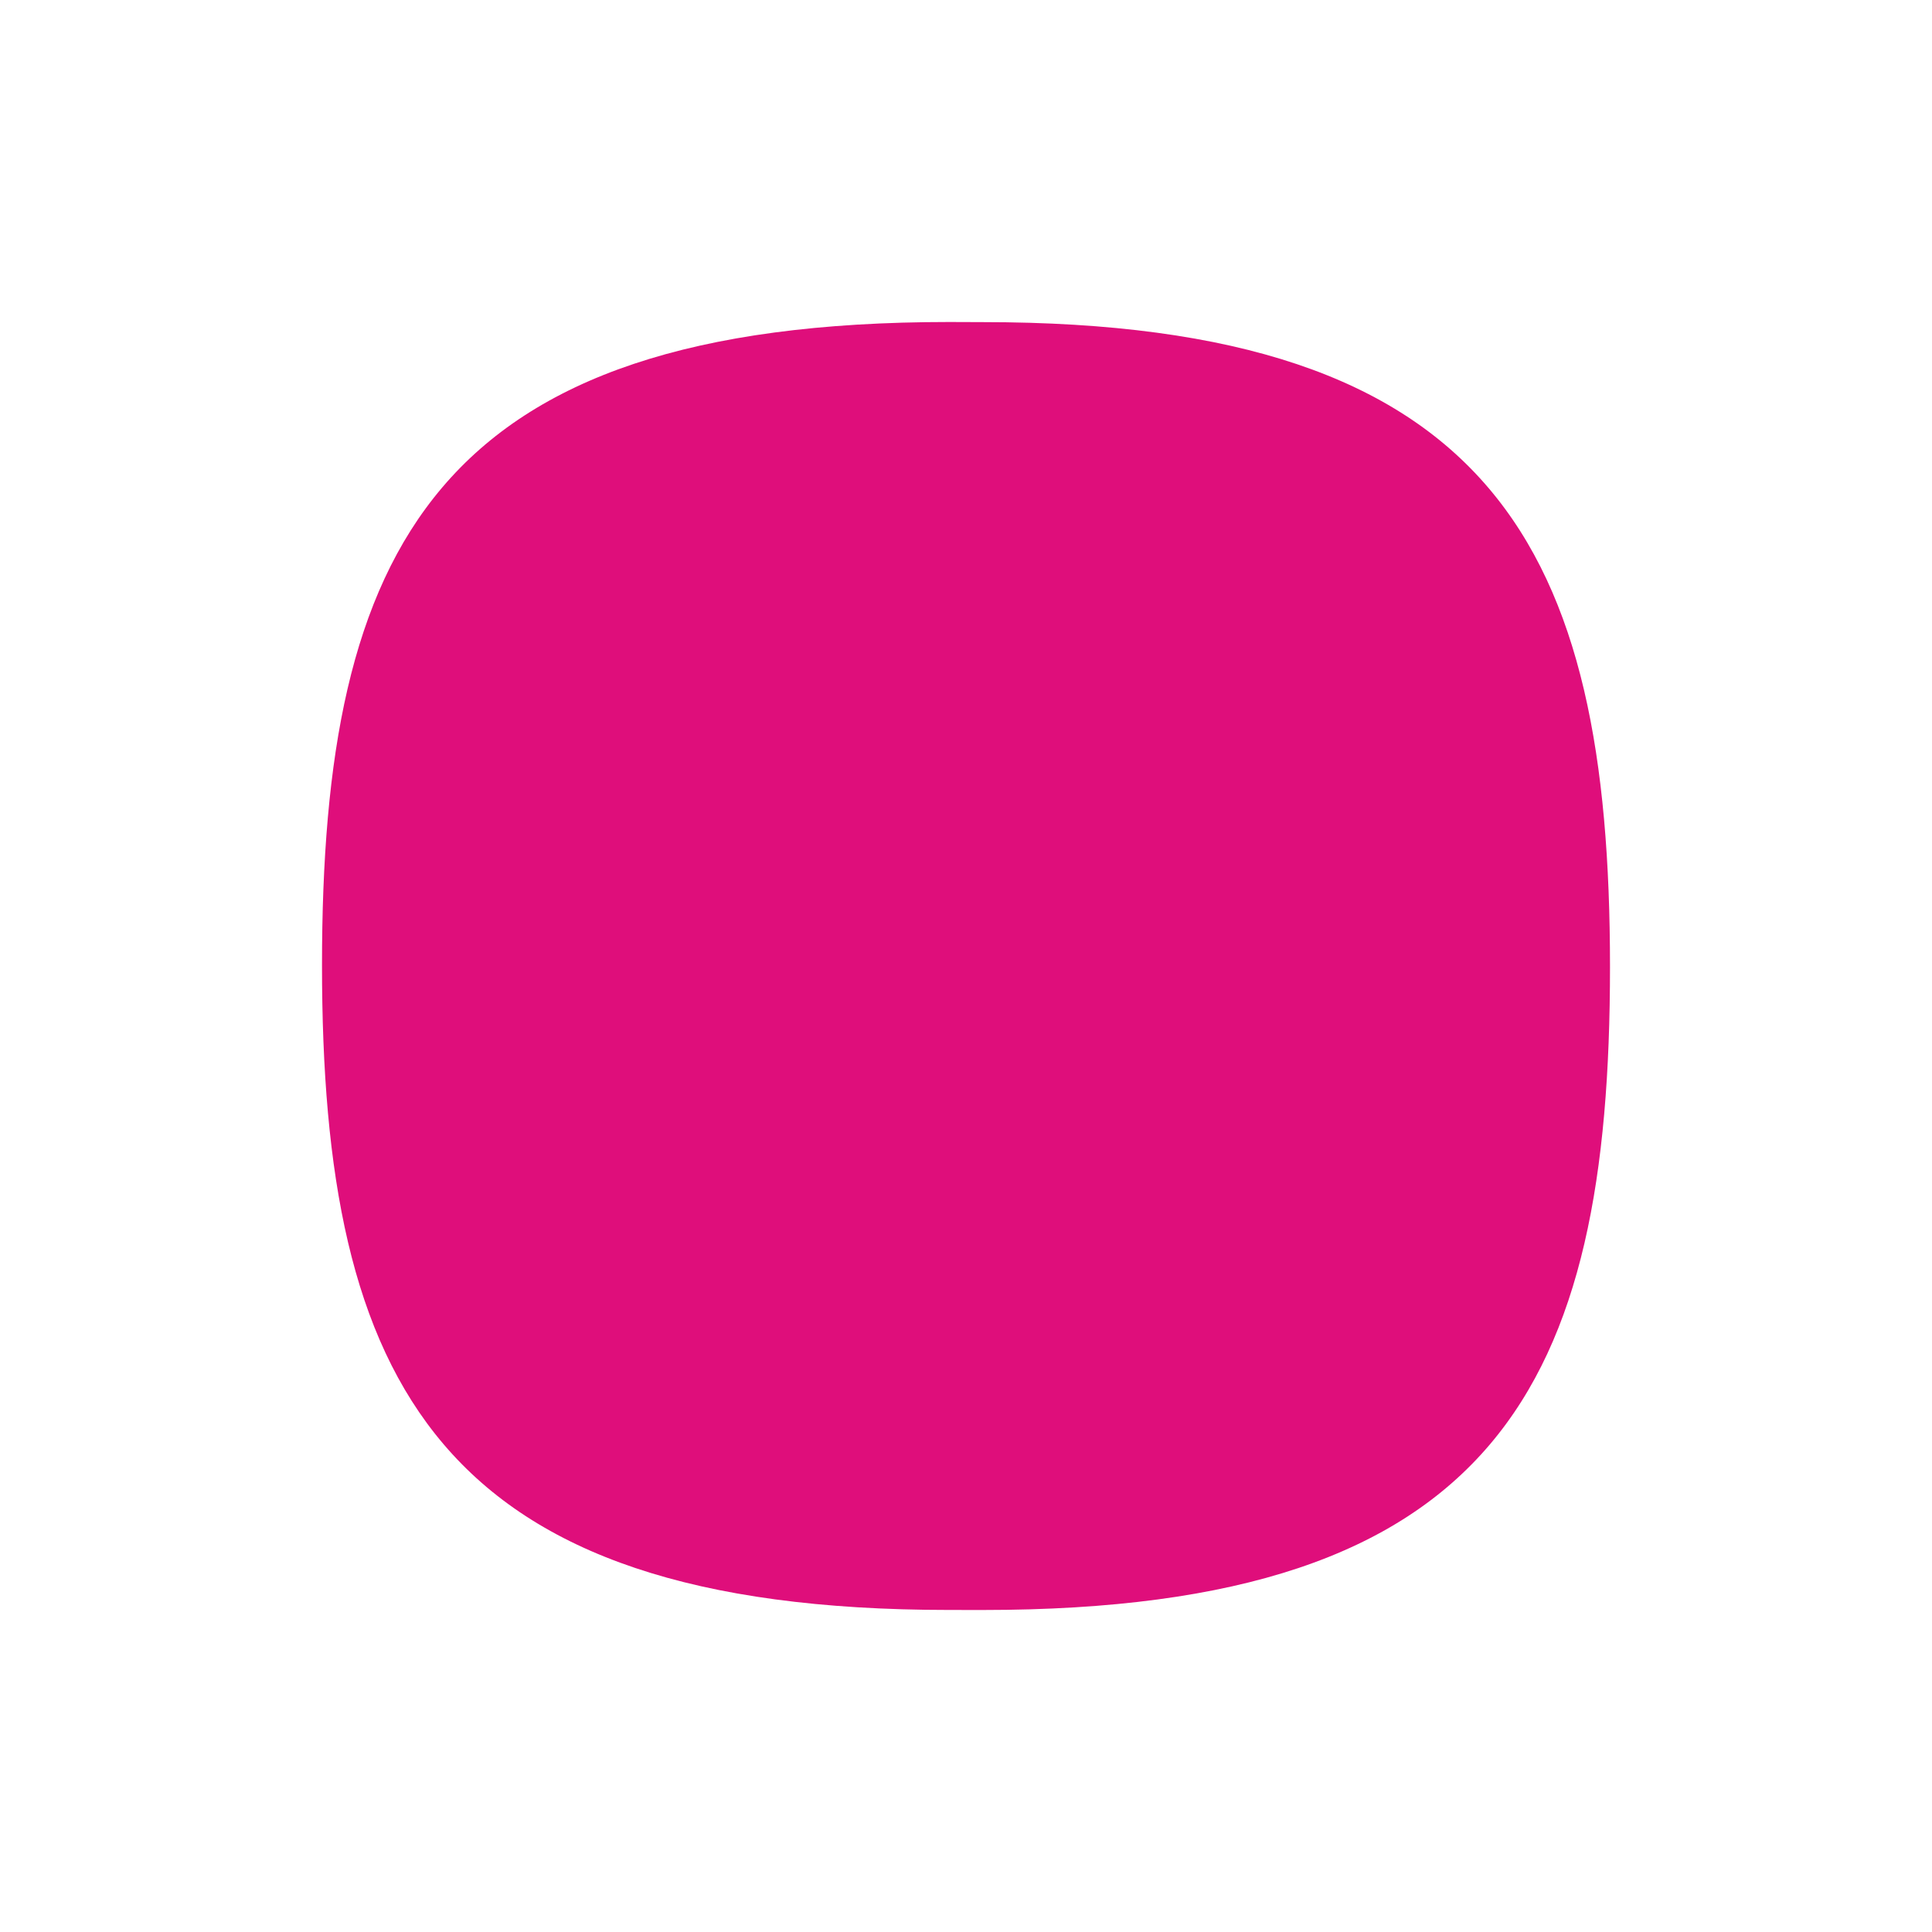
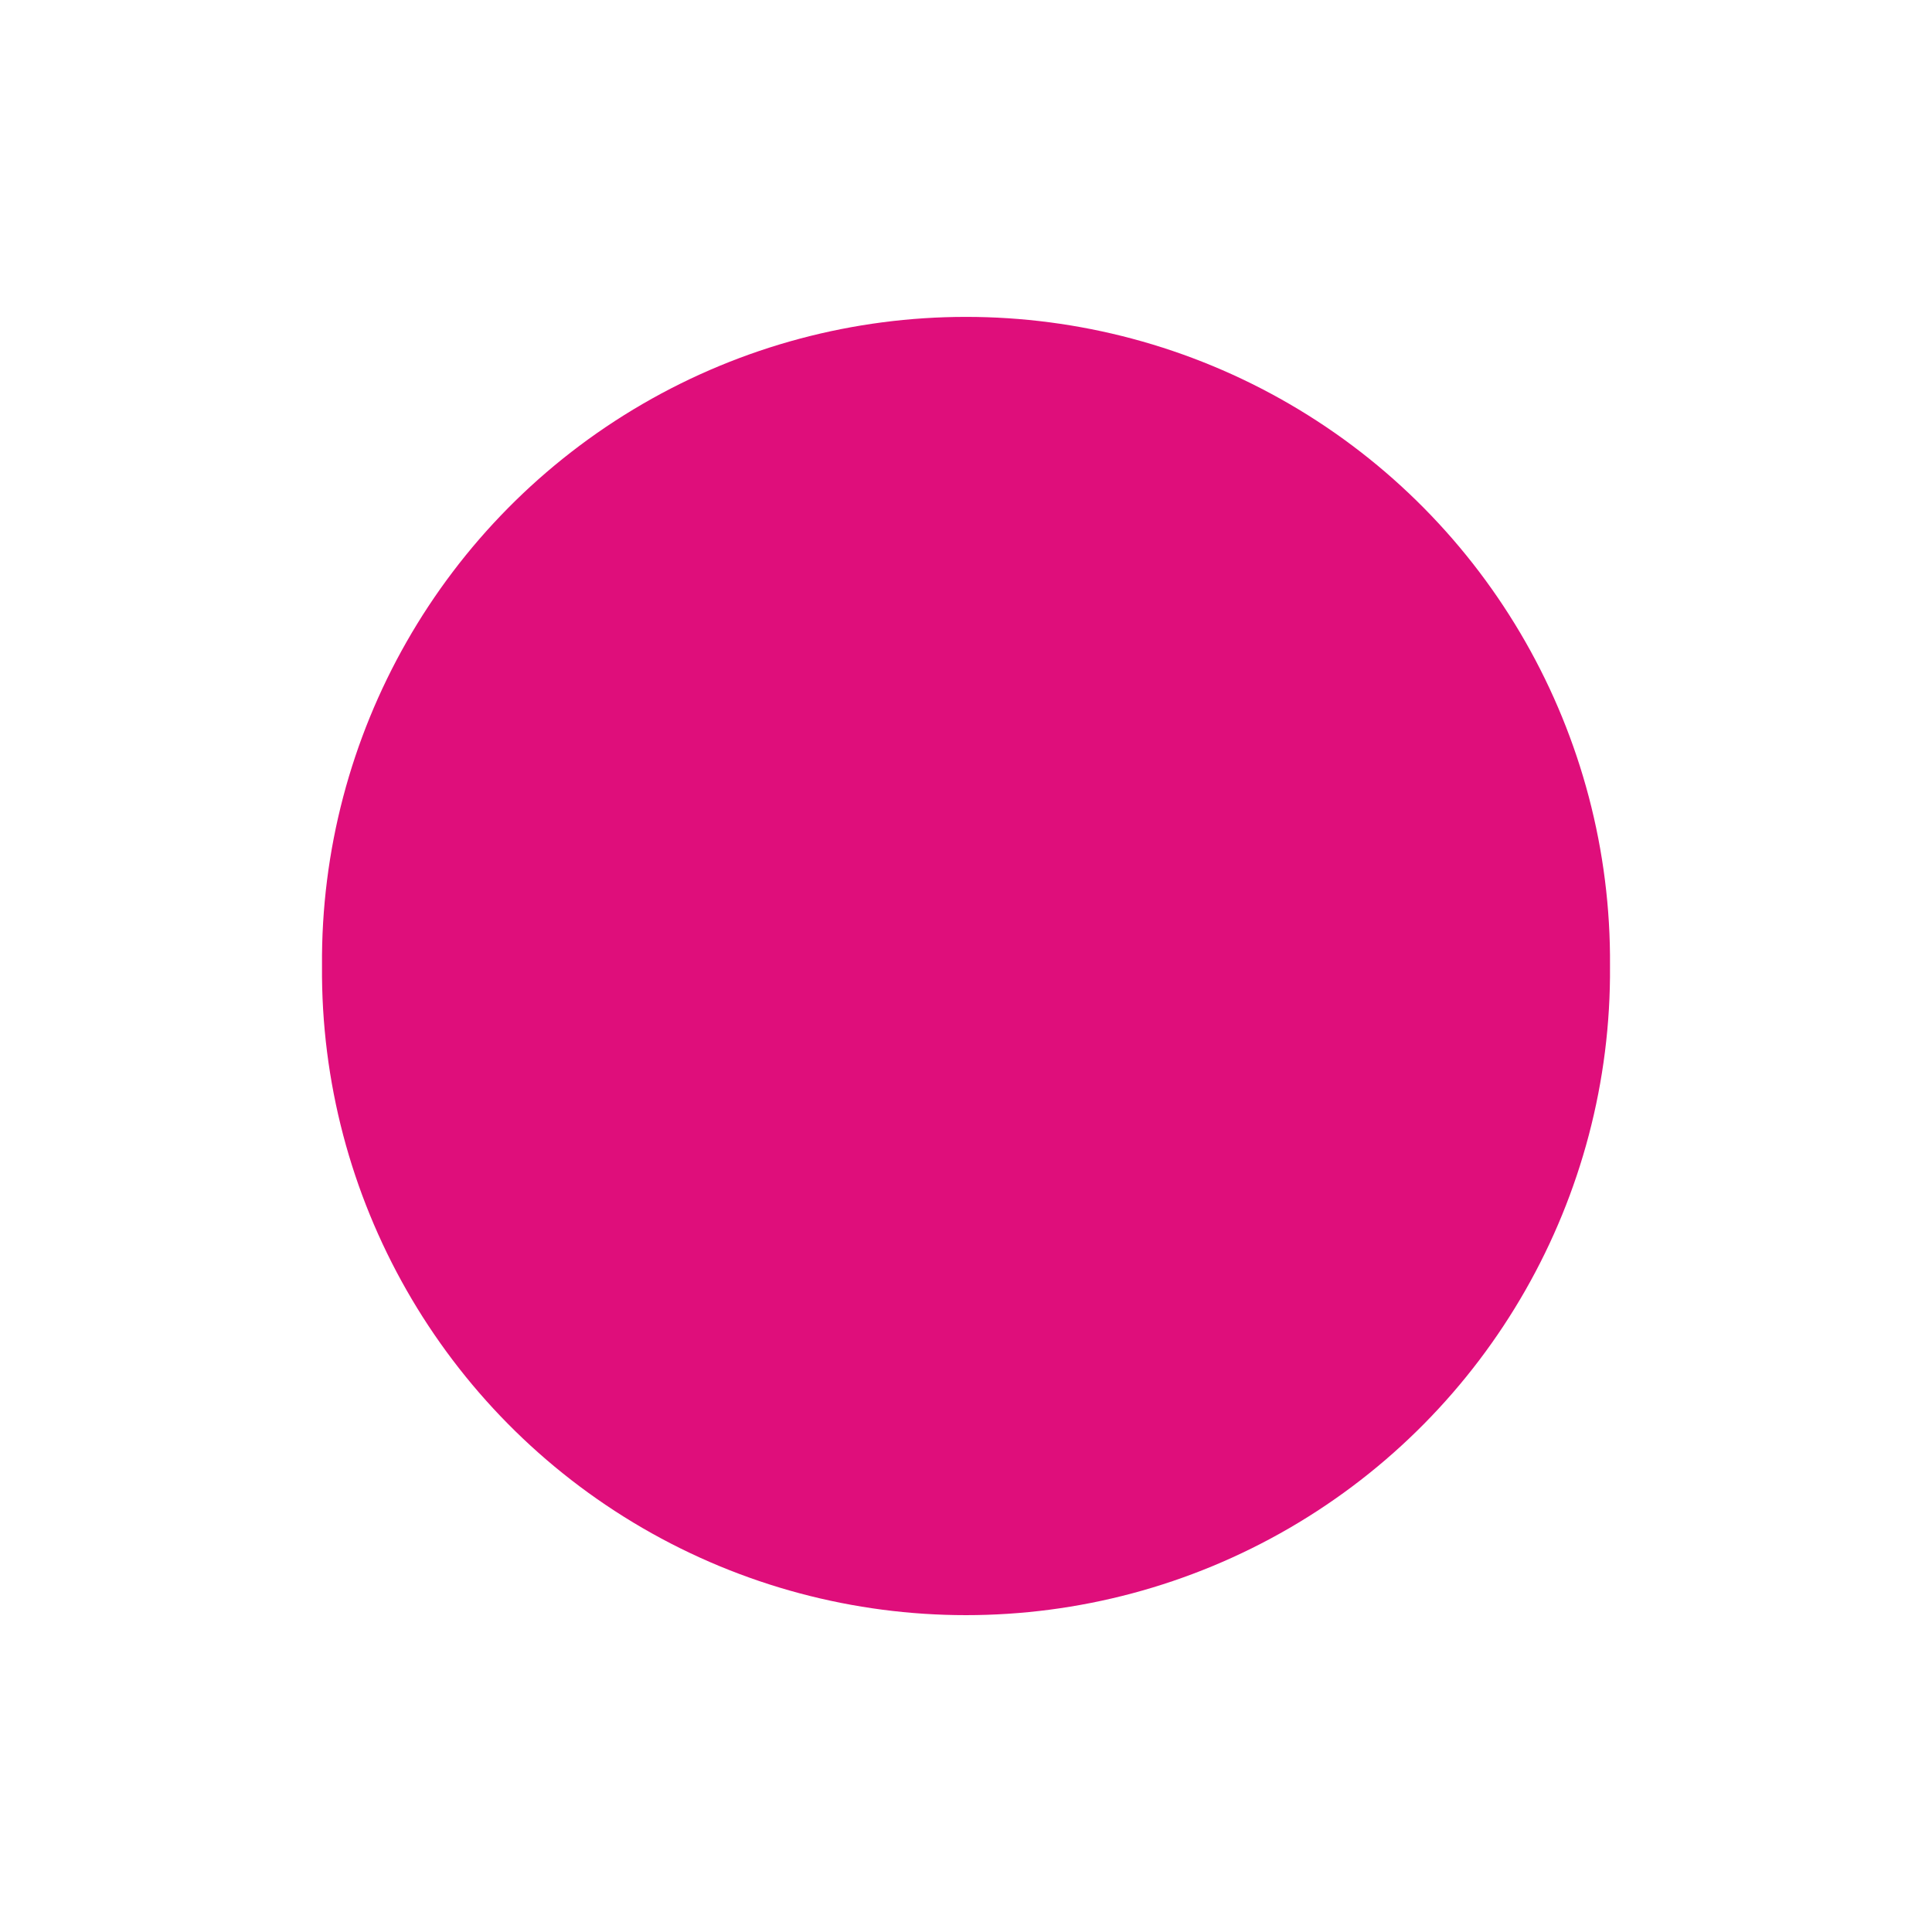
<svg xmlns="http://www.w3.org/2000/svg" version="1.1" id="icon-m-common-fuchsia-layer" x="0px" y="0px" width="48px" height="48px" viewBox="0 0 48 48" style="enable-background:new 0 0 48 48;" xml:space="preserve">
+   <defs id="defs10" />
  <g id="icon-m-common-fuchsia">
-     <rect style="fill:none;" width="48" height="48" />
-     <path style="fill:#DF0E7B;" d="M24.417,40C37.215,40,40,34.381,40,24.024c0-10.384-2.863-16.021-15.583-16.021L23.58,8   C10.785,8,8,13.621,8,23.979c0,10.381,2.863,16.02,15.58,16.02L24.417,40z" />
+     <rect style="fill:none;" width="48" height="48" id="rect4" />
+     <path style="color:#000000;fill:#df0e7b;fill-opacity:1;fill-rule:nonzero;stroke:none;stroke-width:0.987;marker:none;visibility:visible;display:inline;overflow:visible;enable-background:accumulate;stroke-linecap:butt;stroke-linejoin:miter;stroke-miterlimit:4;stroke-opacity:1;stroke-dasharray:none;stroke-dashoffset:0" id="path2822" d="m 39.661,23.797 a 15.814,15.763 0 1 1 -31.627,0 15.814,15.763 0 1 1 31.627,0 z" transform="matrix(1.01179,0,0,1.015054,-0.1286172,-0.1548391)" />
  </g>
</svg>
